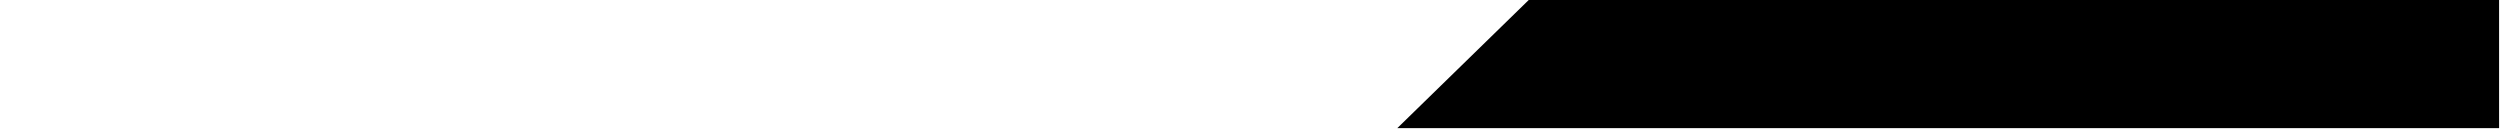
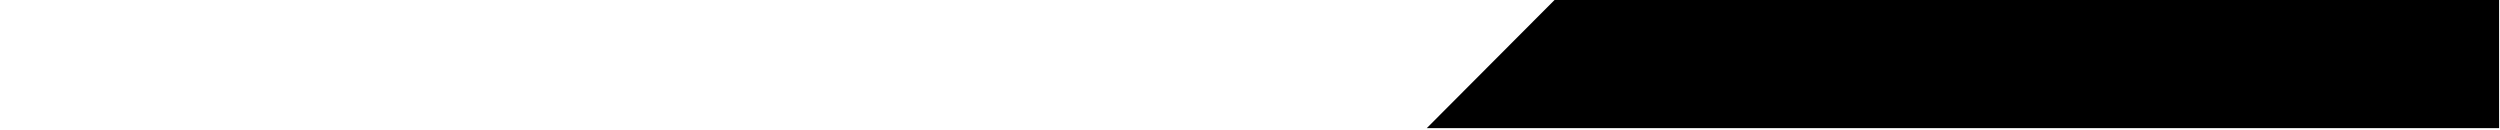
<svg xmlns="http://www.w3.org/2000/svg" version="1.1" id="Calque_1" x="0px" y="0px" viewBox="0 0 1366 70.5" style="enable-background:new 0 0 1366 70.5;" xml:space="preserve">
-   <polygon points="835.3,0 763.5,70 1365.5,70 1365.5,0 " />
+   <polygon points="849.4,0 779.6,70 1365.5,70 1365.5,0 " />
</svg>
